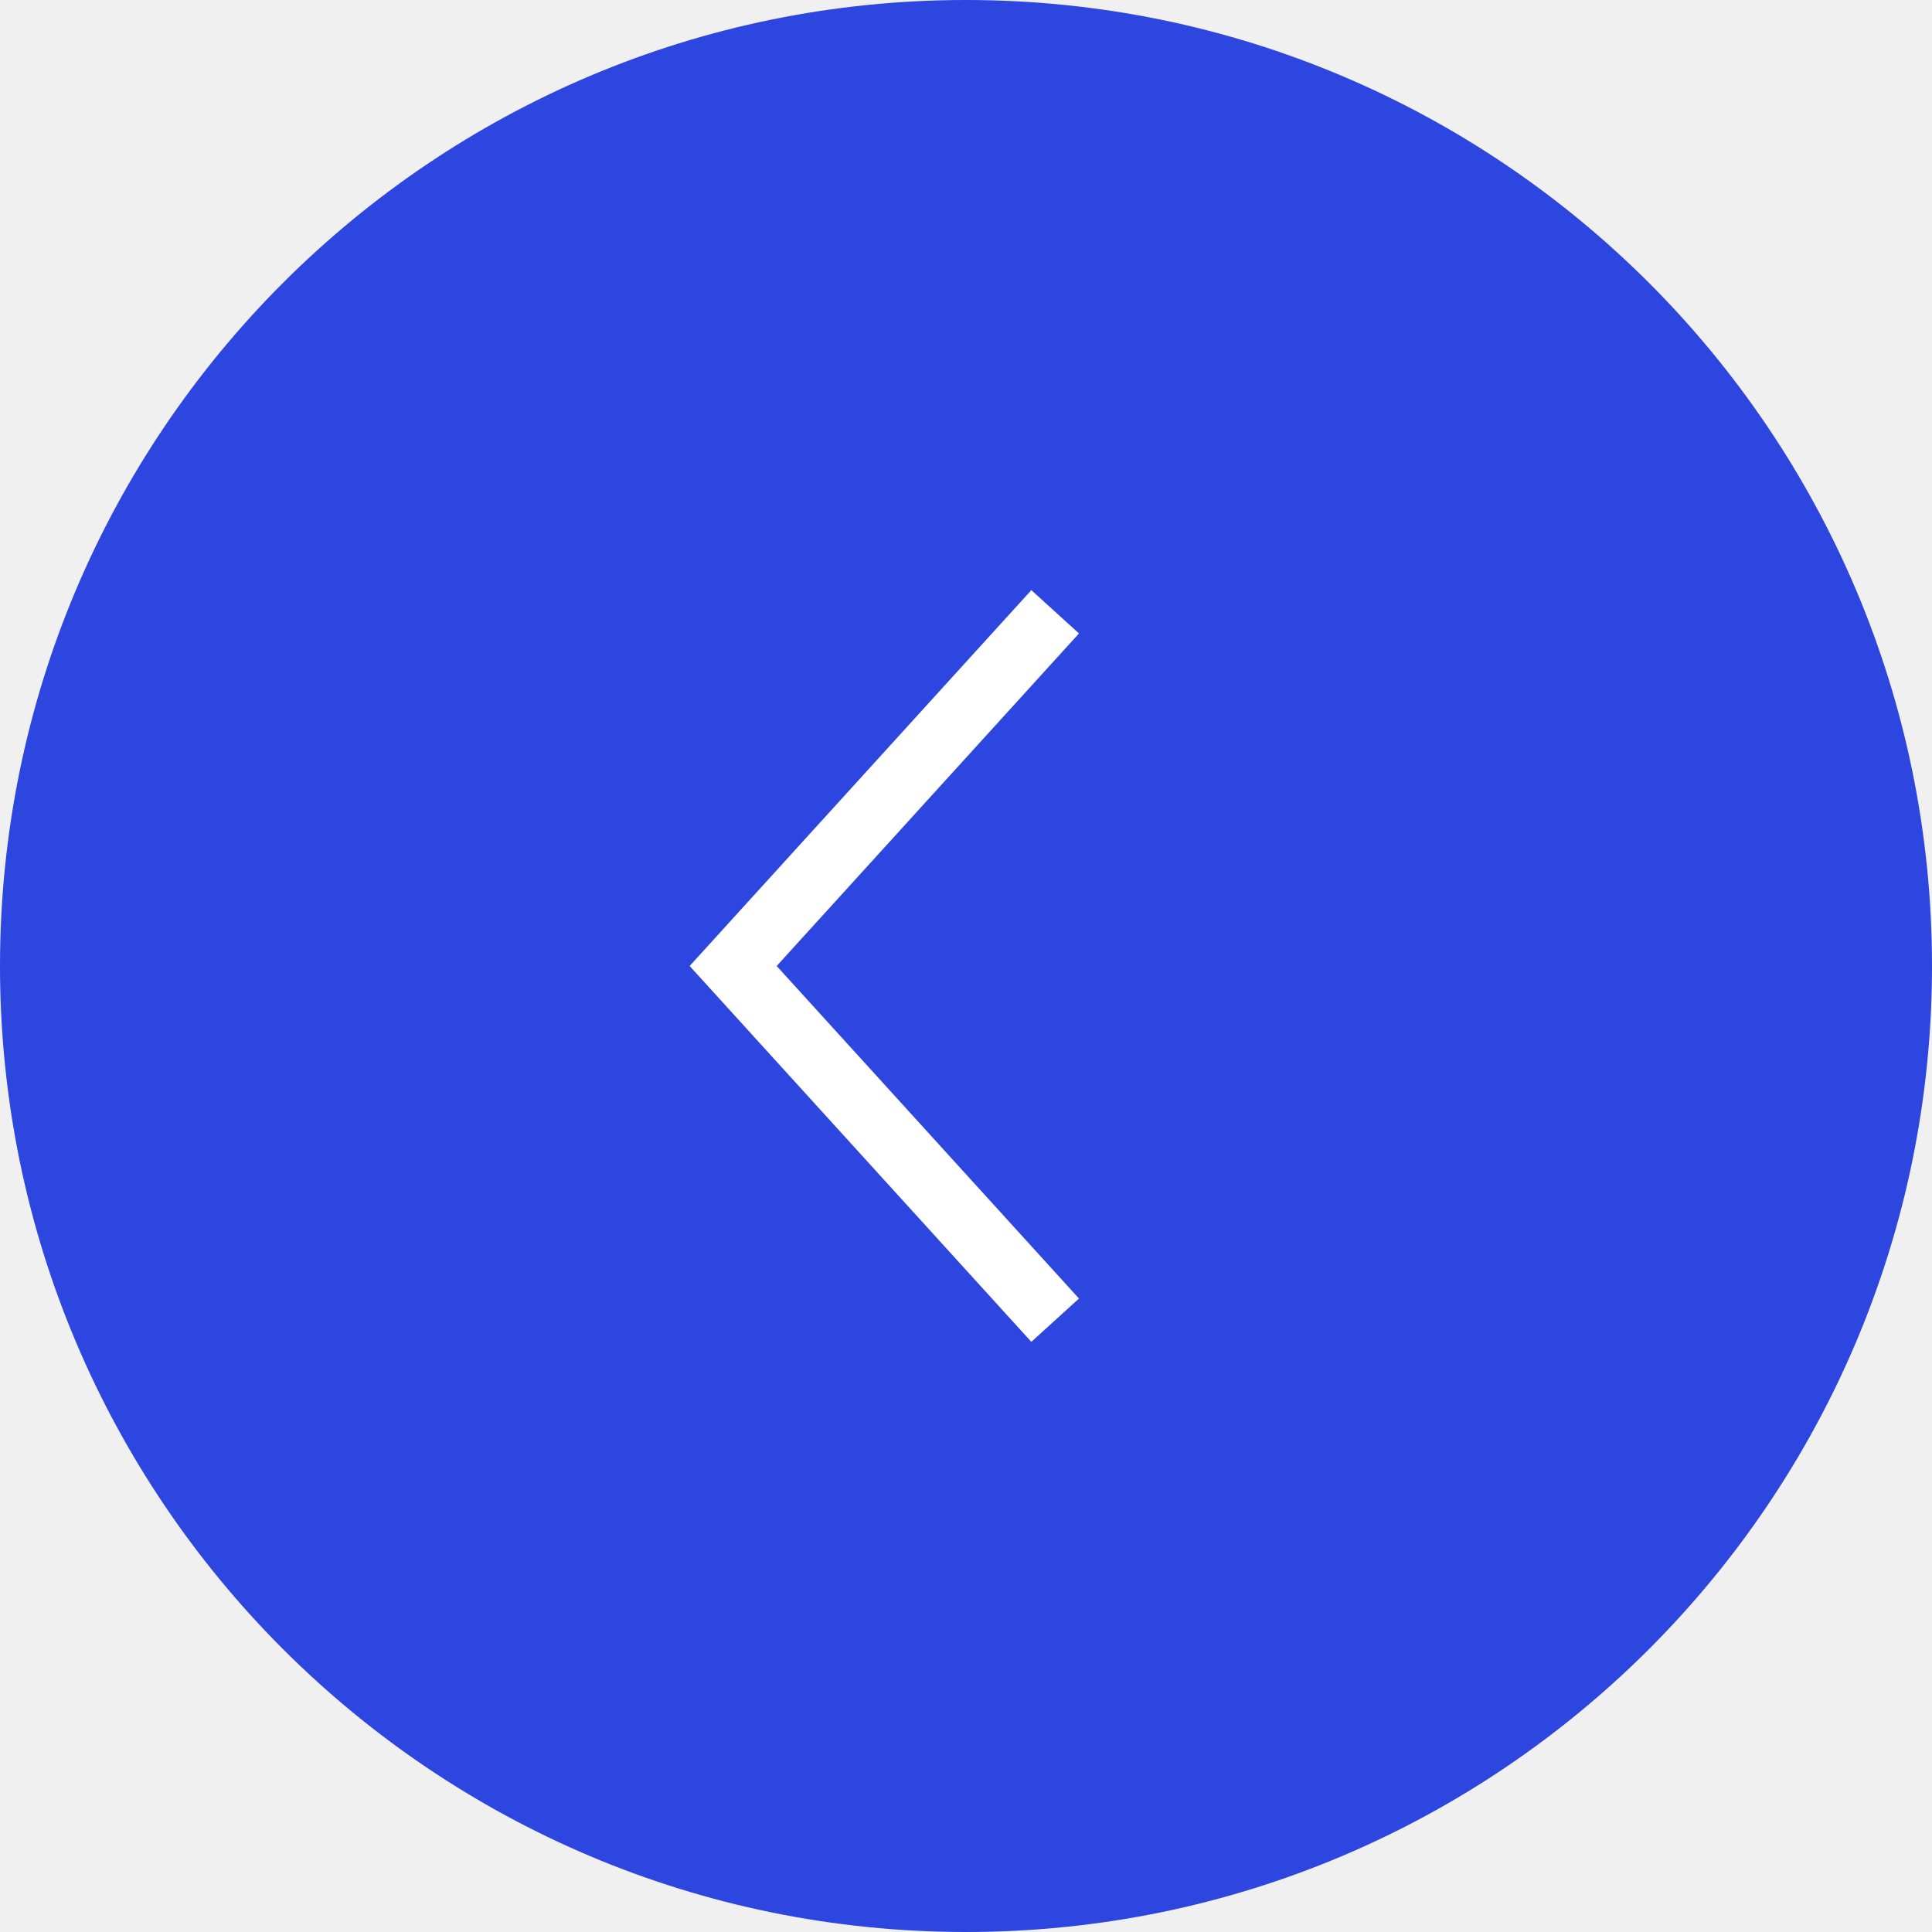
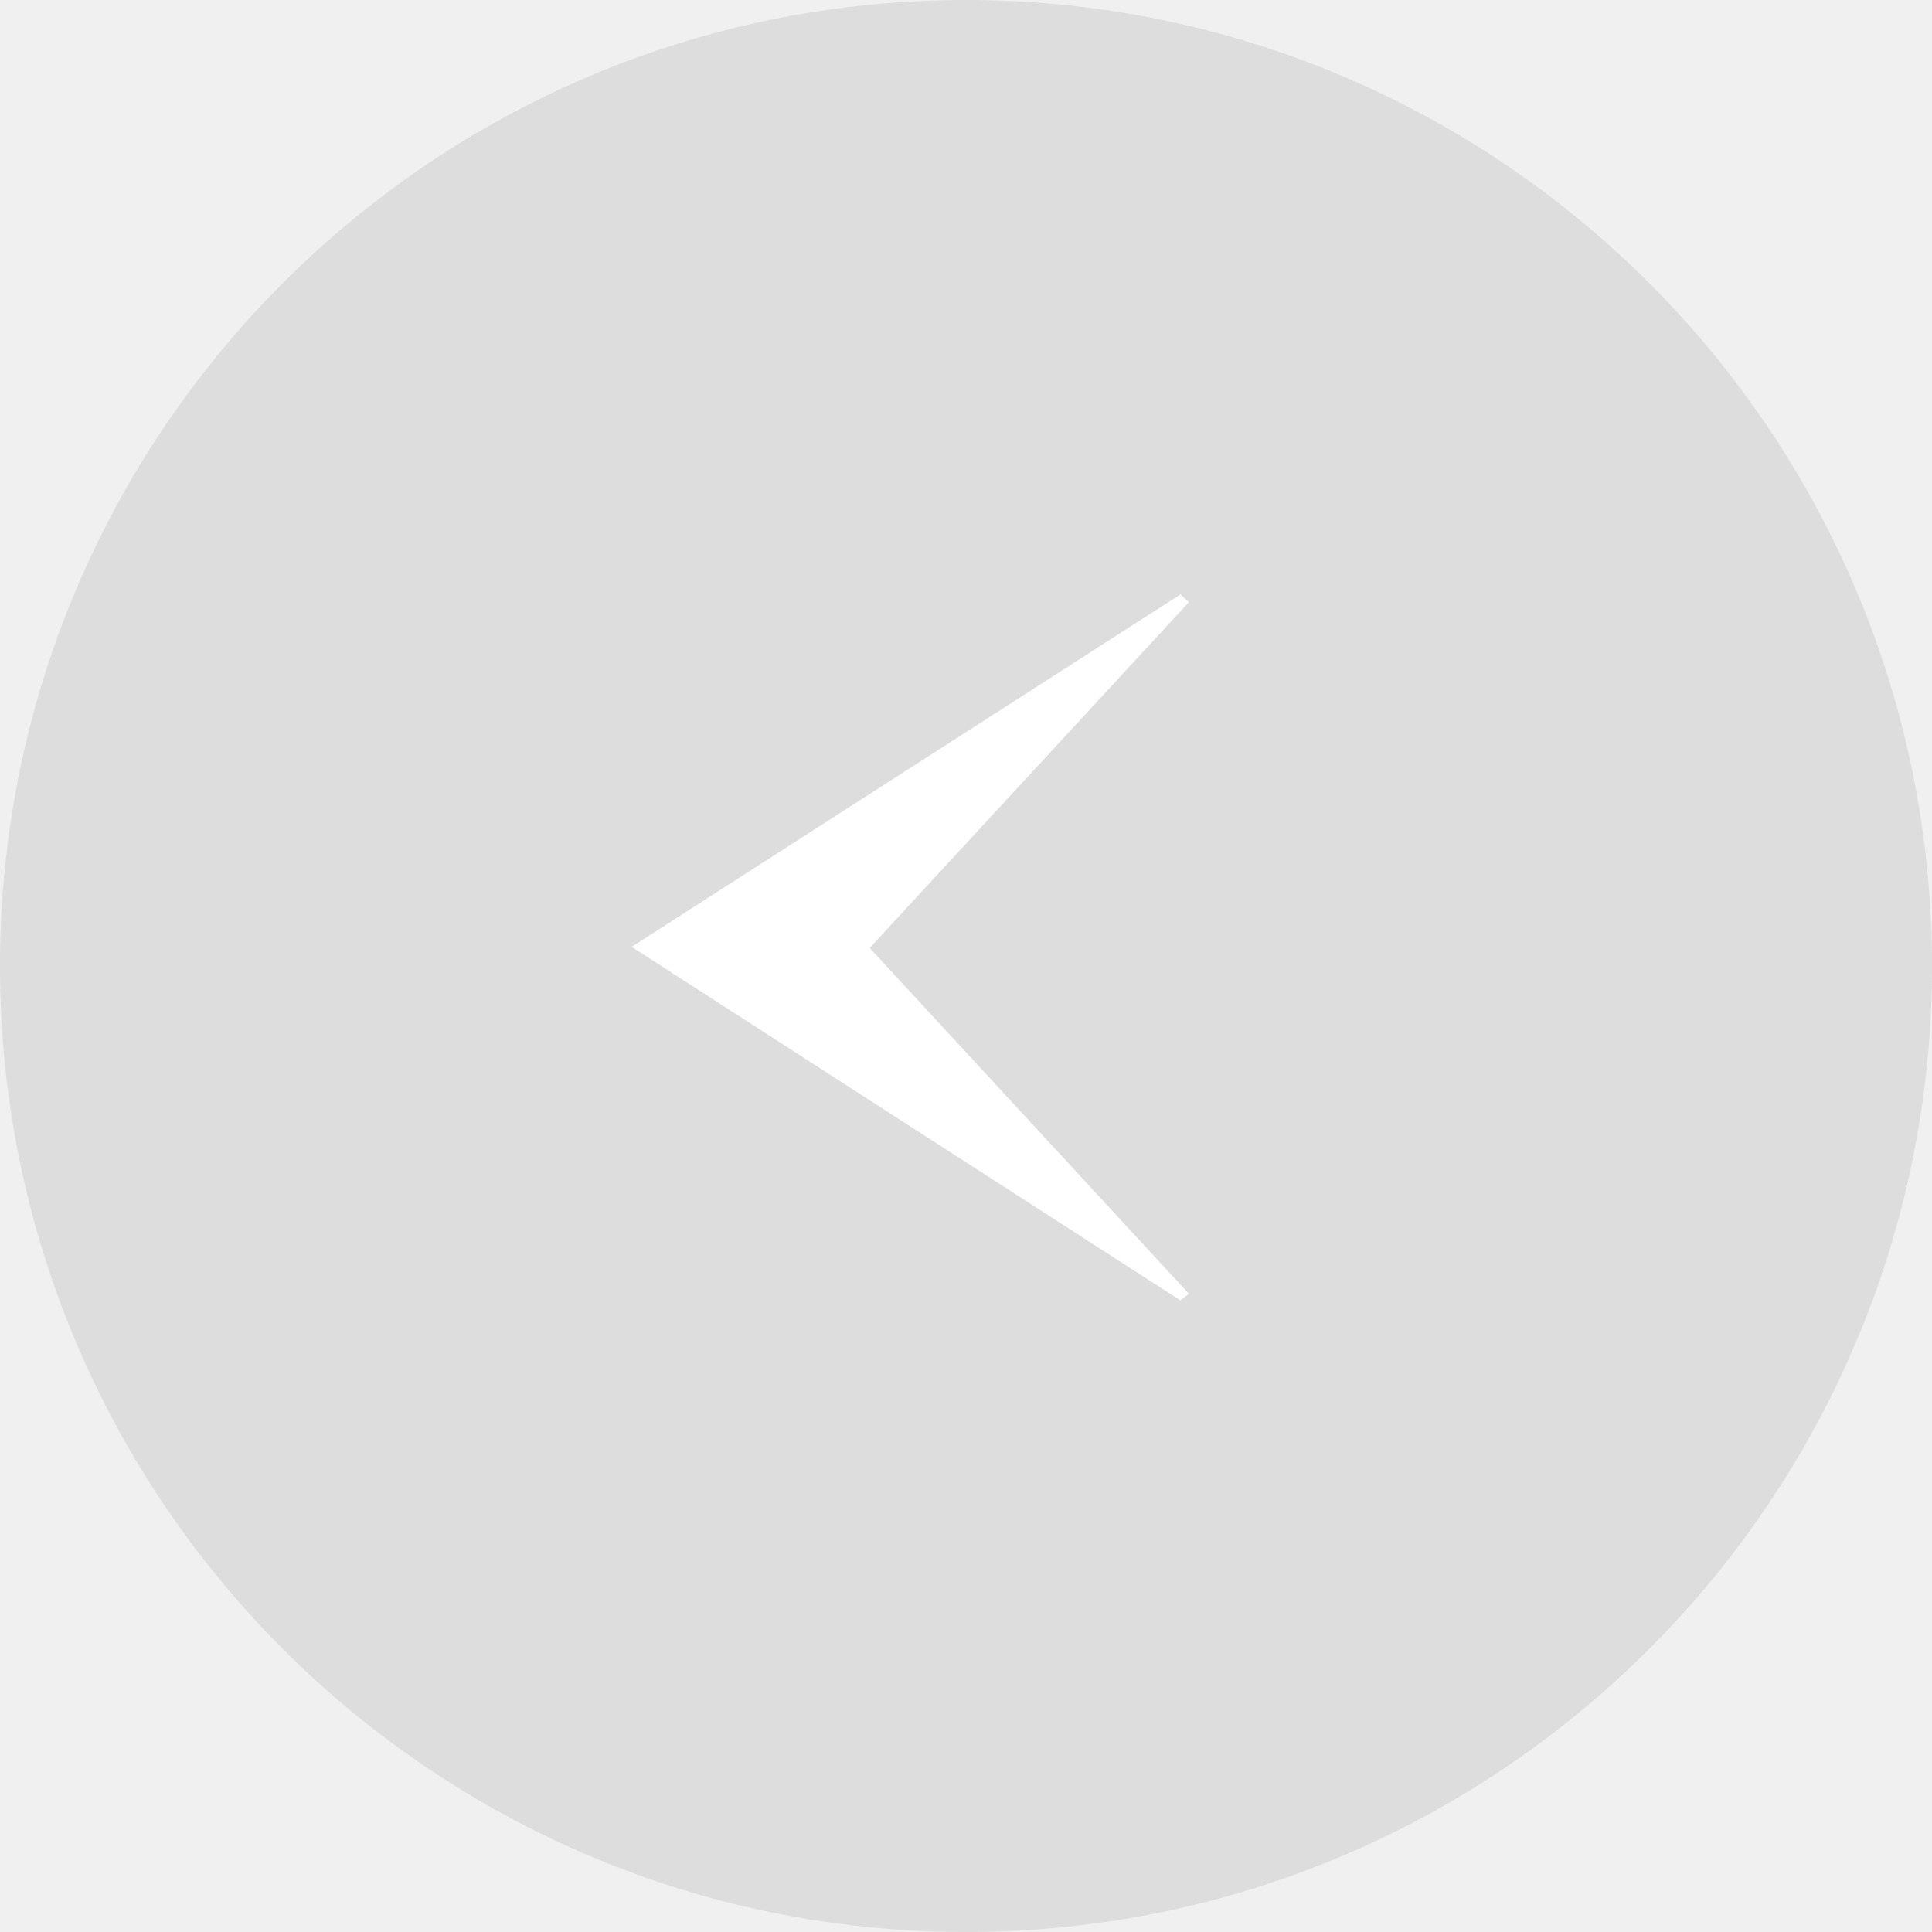
- <svg xmlns="http://www.w3.org/2000/svg" width="60" height="60" viewBox="0 0 60 60">
-   <g id="矢印-ひだり" transform="translate(-4064 4454)">
-     <circle id="楕円形_23" data-name="楕円形 23" cx="30" cy="30" r="30" transform="translate(4064 -4454)" fill="#2d46df" />
-     <path id="パス_30914" data-name="パス 30914" d="M3980.136-4440.07l-10,11,10,11" transform="translate(116.633 5.07)" fill="none" stroke="#fff" stroke-width="2" opacity="0.997" />
-   </g>
+ <svg xmlns="http://www.w3.org/2000/svg" id="prev" width="52" height="52" viewBox="0 0 52 52">
+   <circle id="楕円形_23" data-name="楕円形 23" cx="26" cy="26" r="26" fill="#ddd" />
+   <path id="パス_30912" data-name="パス 30912" d="M16.63.97,1.86-8.545,16.63-18.03l.23.206L8.268-8.515,16.86.793Z" transform="translate(15.14 34.03)" fill="#fff" />
</svg>
